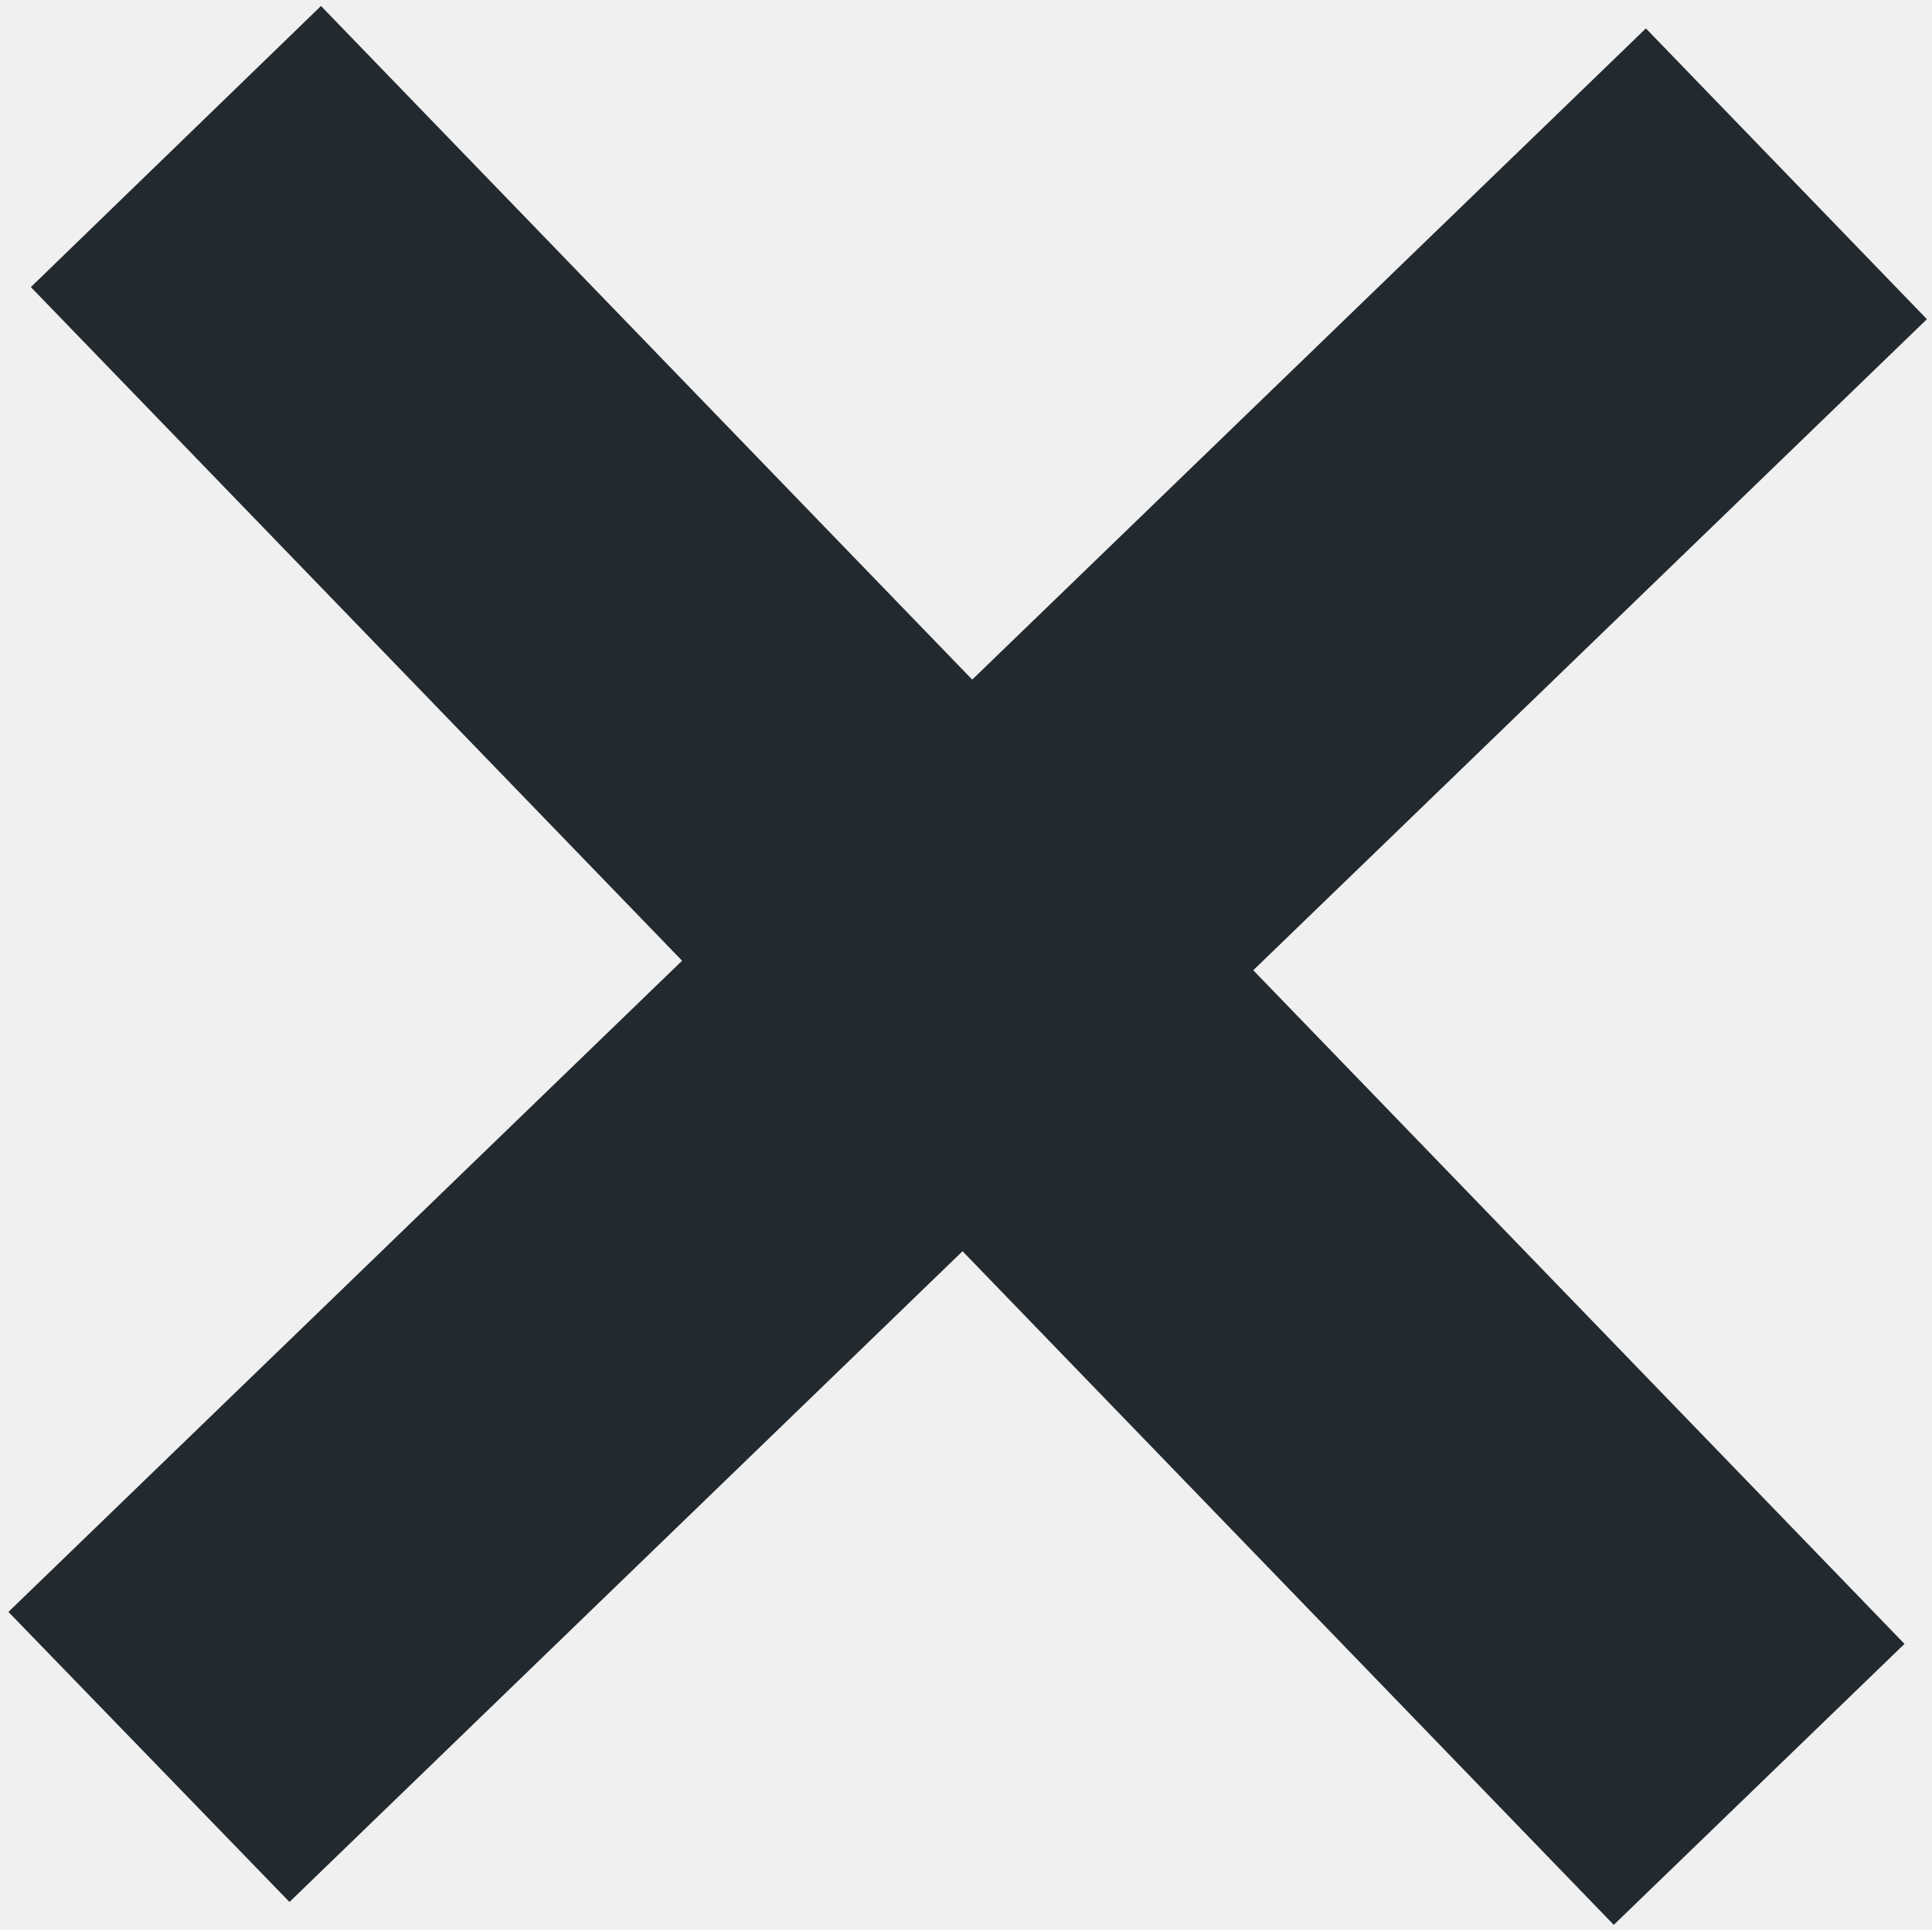
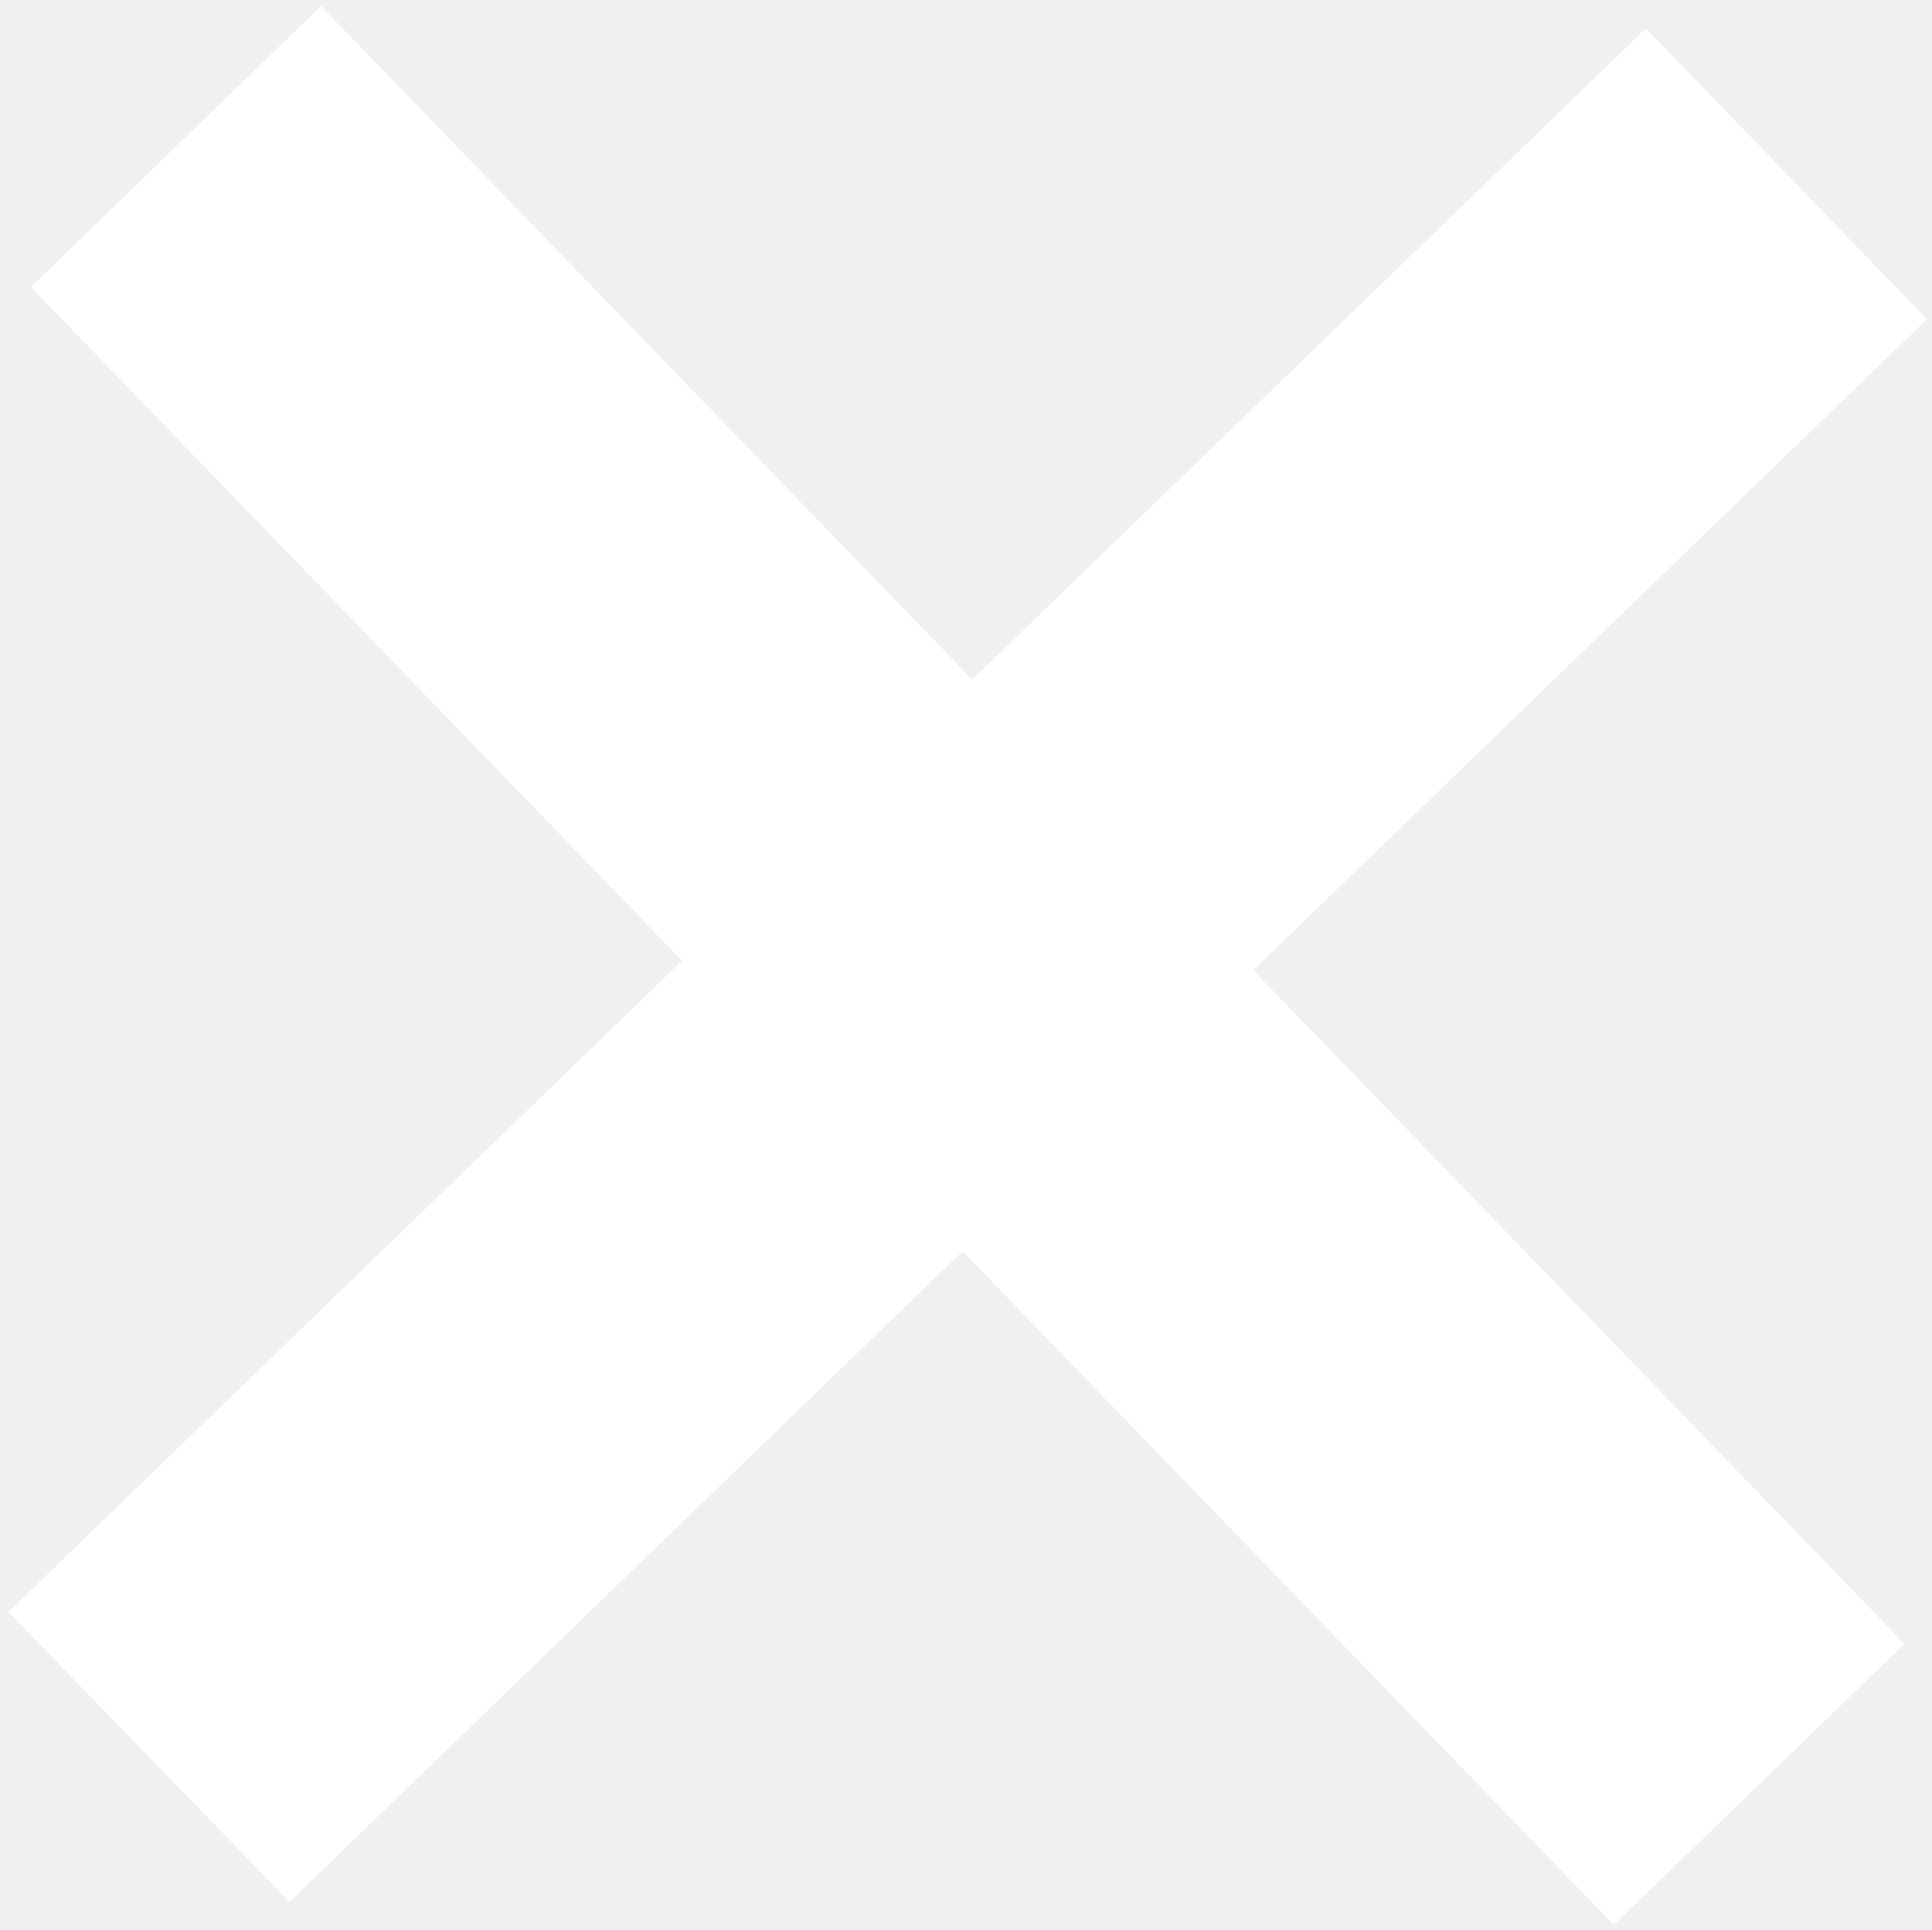
<svg xmlns="http://www.w3.org/2000/svg" id="Componente_67_1" width="16.251" height="16.234" data-name="Componente 67 – 1" viewBox="0 0 16.251 16.234">
  <defs>
    <style>
-       .cls-1{fill:#22292F}
+       .cls-1{fill:#fff}
    </style>
  </defs>
  <path id="Trazado_12" d="M15.958 2.405L13.553 0 7.979 5.573 2.406 0 0 2.405l5.574 5.573L0 13.551l2.406 2.4 5.574-5.573 5.574 5.573 2.4-2.405-5.57-5.568z" class="cls-1" data-name="Trazado 12" transform="rotate(90.97 7.987 8.128)" />
</svg>
